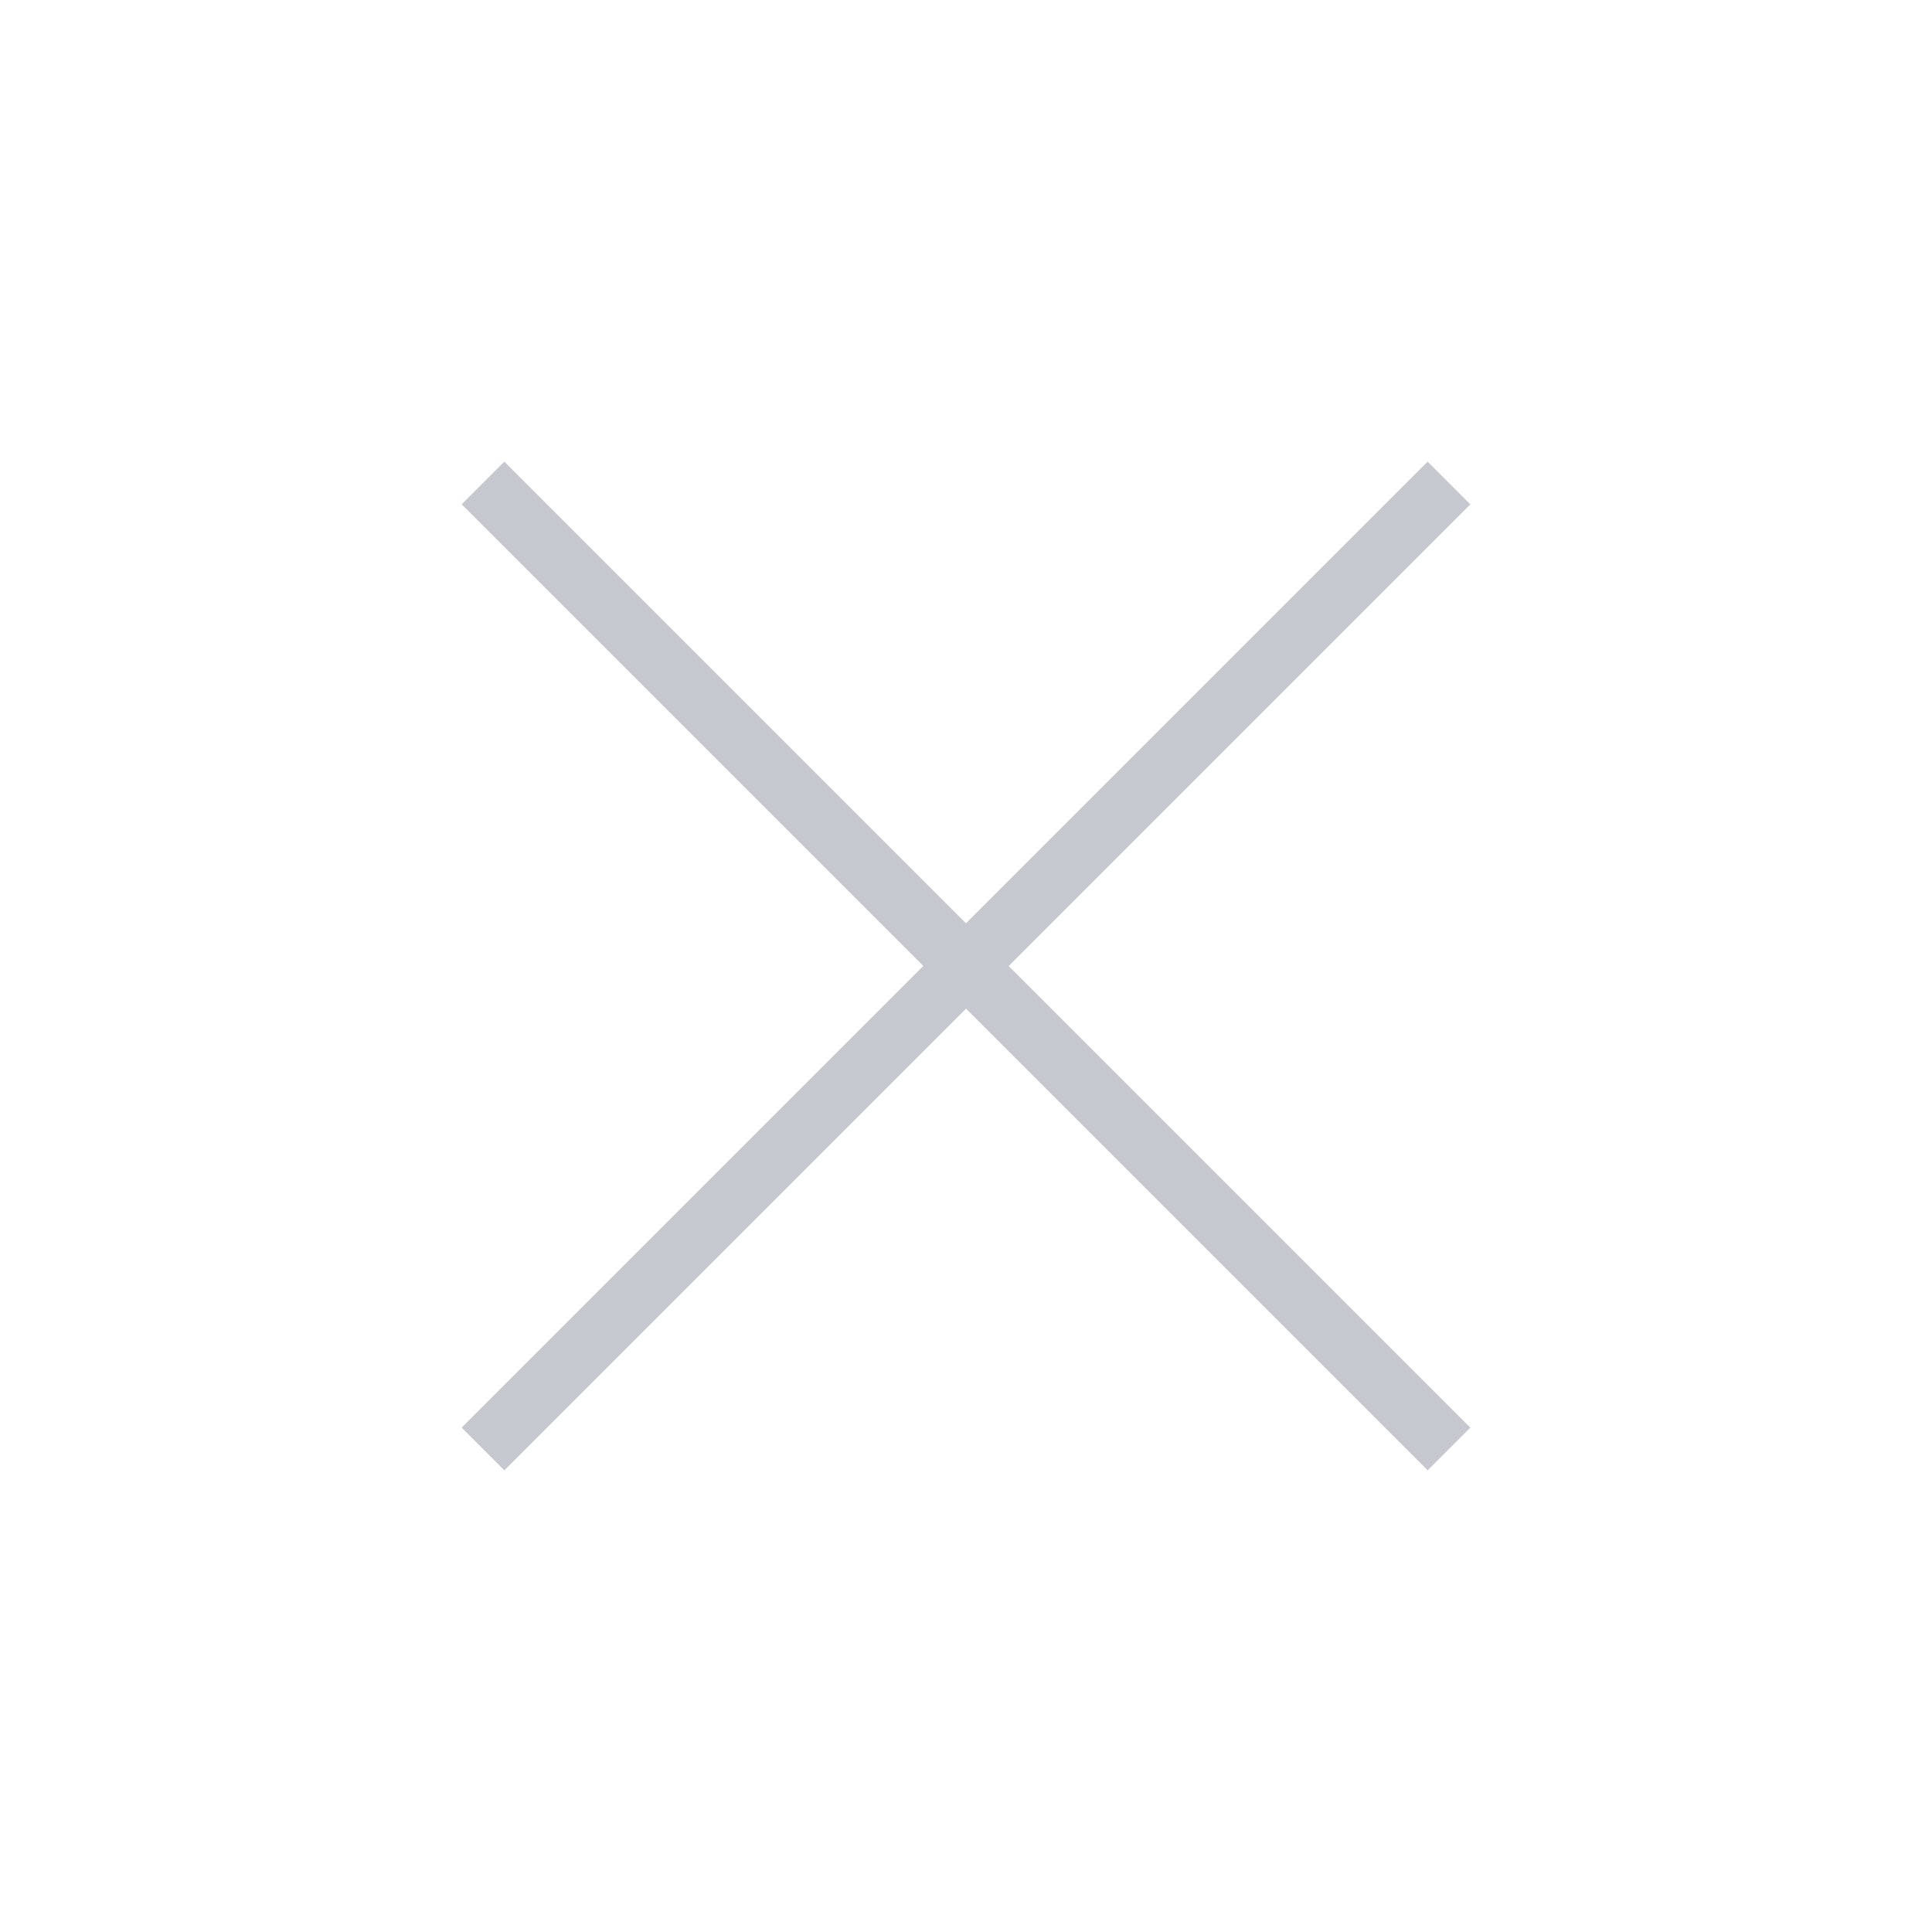
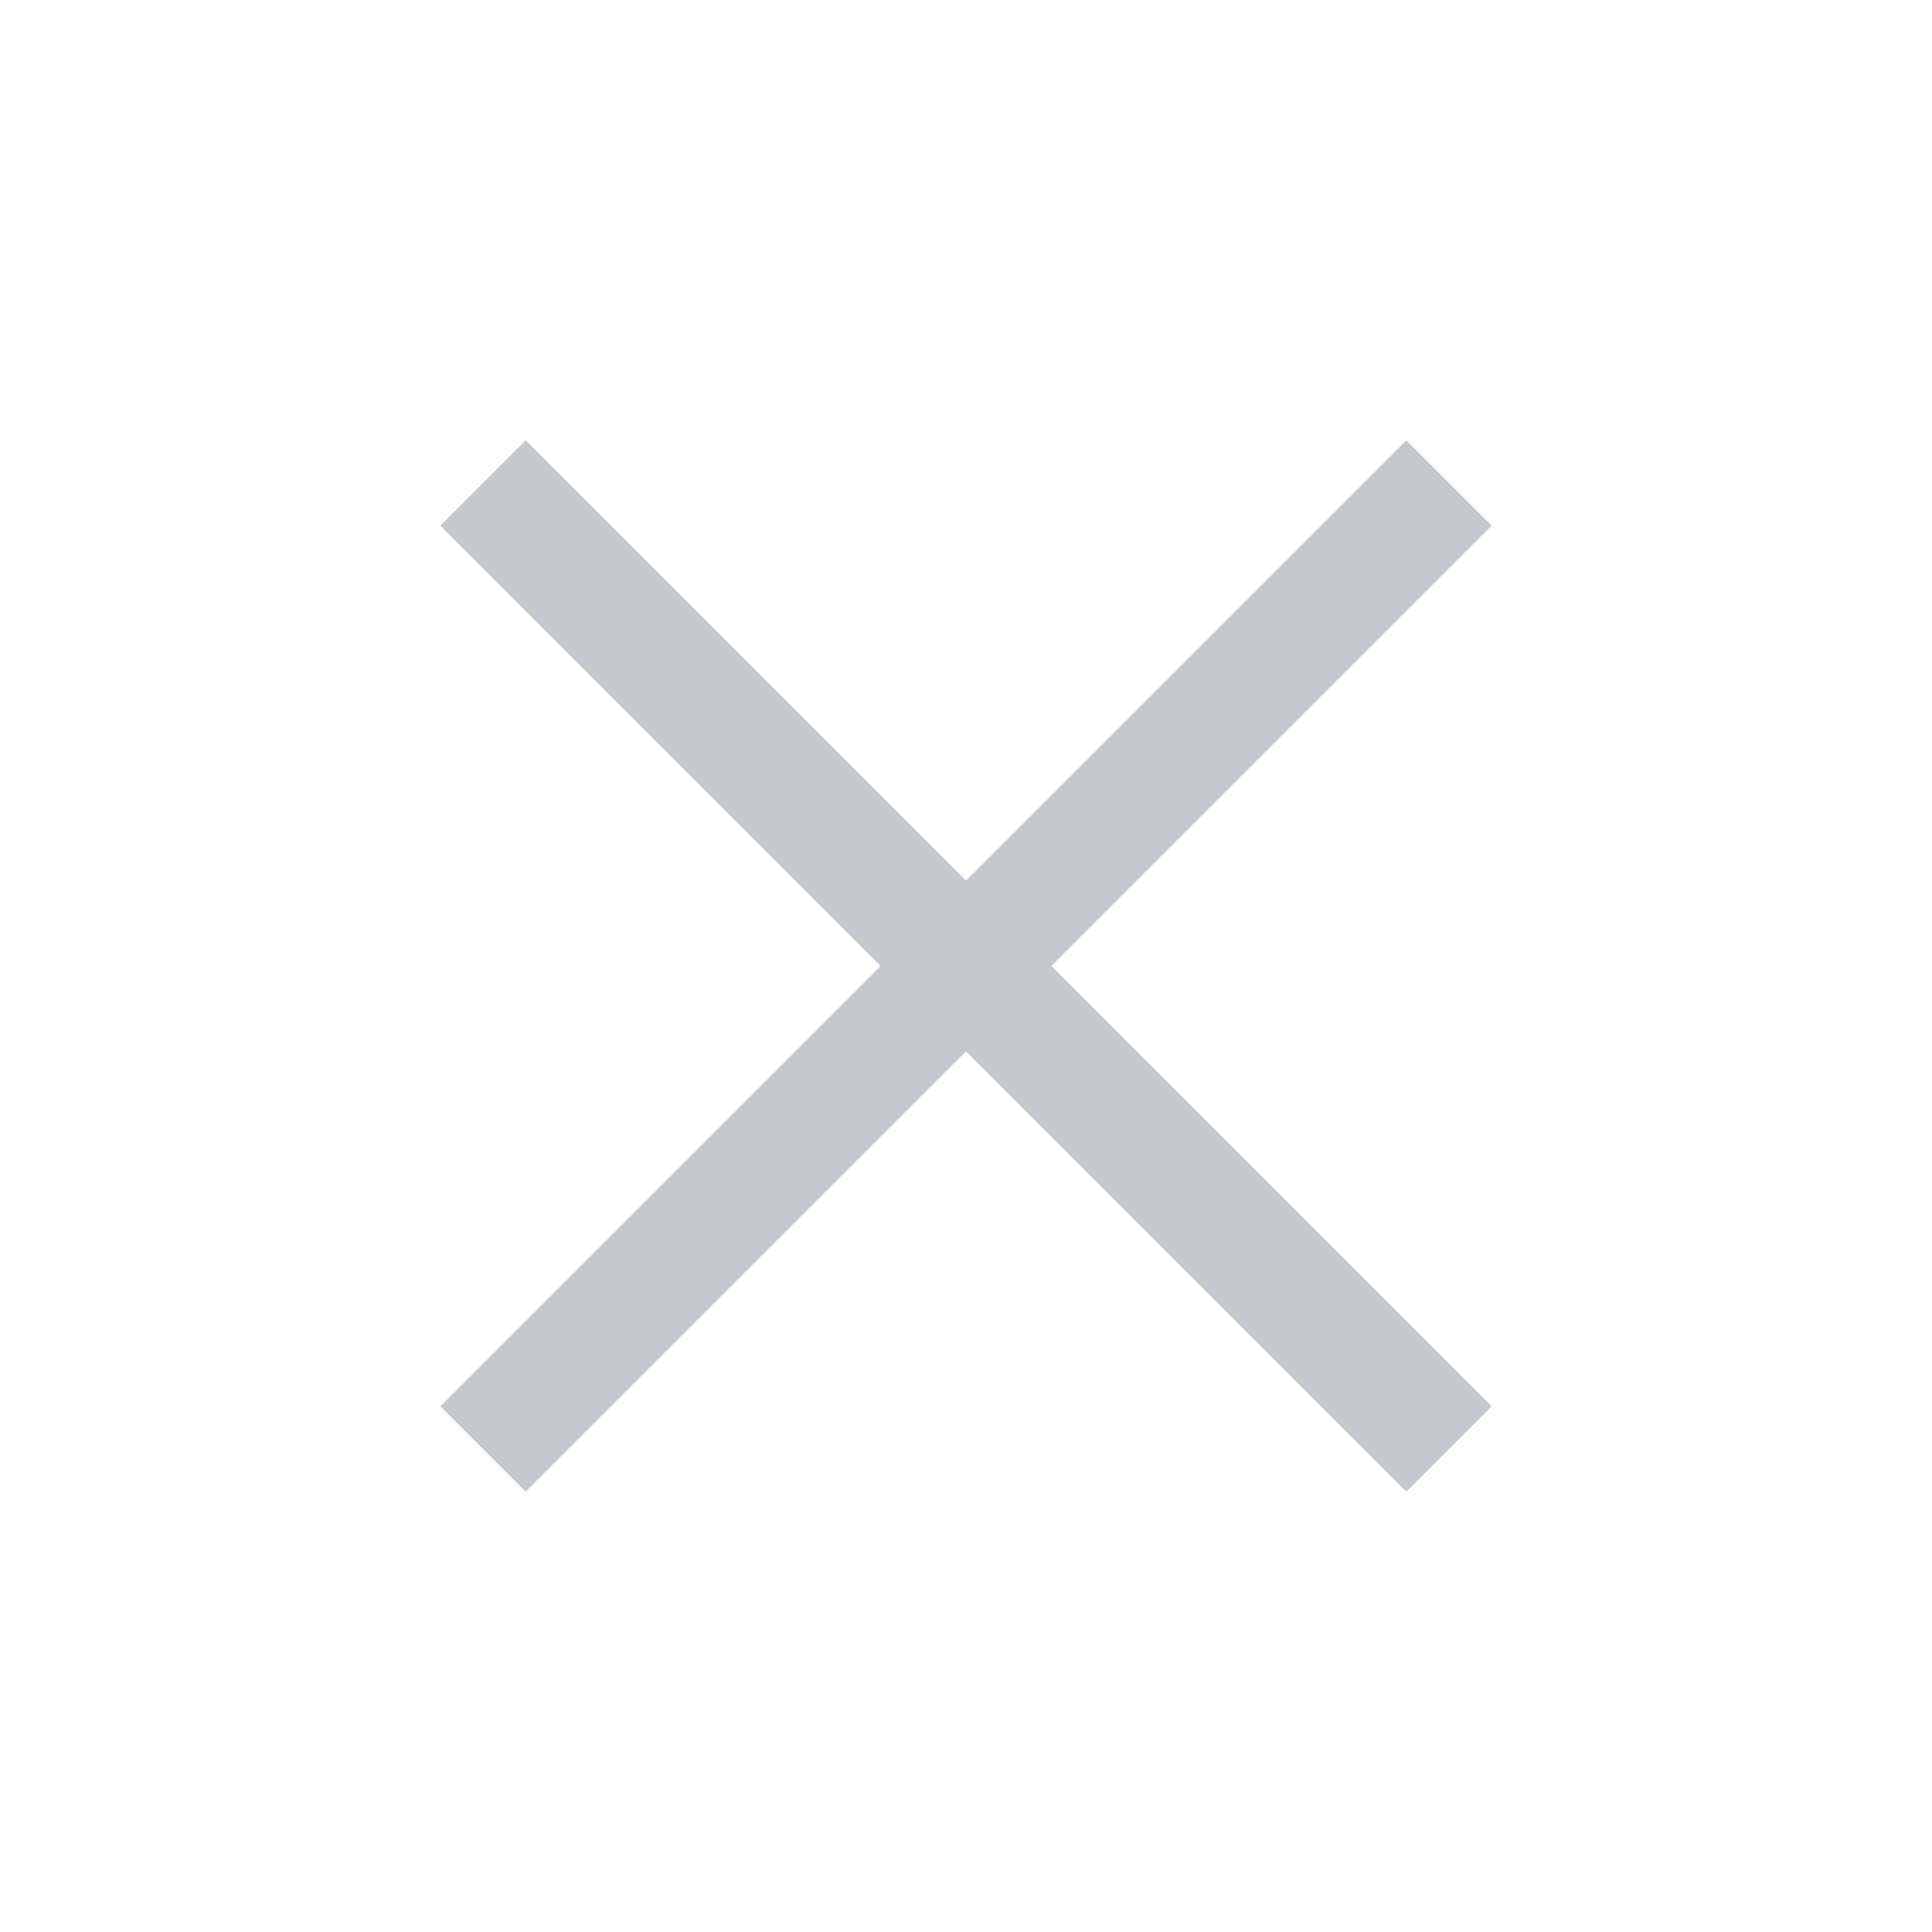
<svg xmlns="http://www.w3.org/2000/svg" width="32" height="32" viewBox="0 0 32 32" fill="none">
-   <path d="M24 8L8 24" stroke="#C5C8CE" strokeWidth="2" strokeLinecap="round" strokeLinejoin="round" />
-   <path d="M8 8L24 24" stroke="#C5C8CE" strokeWidth="2" strokeLinecap="round" strokeLinejoin="round" />
+   <path d="M24 8L8 24" stroke="#C5C8CE" stroke-width="2" strokeLinecap="round" strokeLinejoin="round" />
+   <path d="M8 8L24 24" stroke="#C5C8CE" stroke-width="2" strokeLinecap="round" strokeLinejoin="round" />
</svg>
